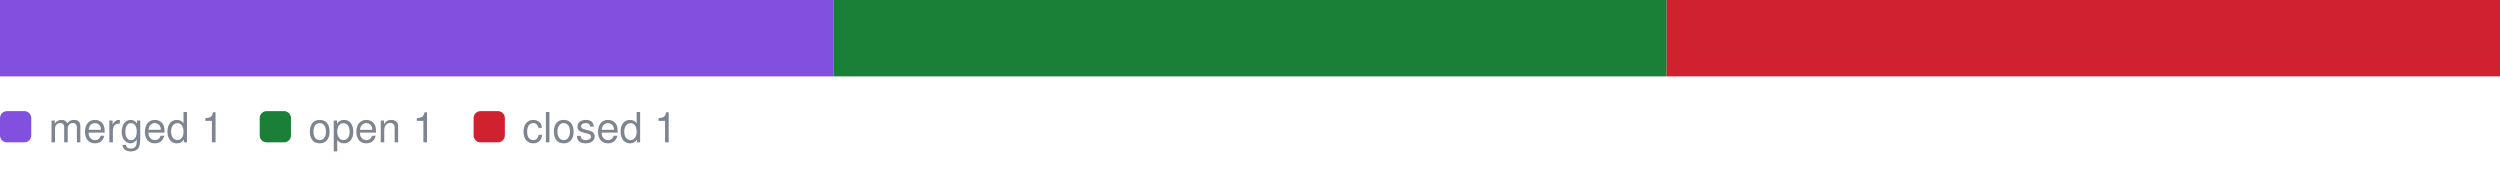
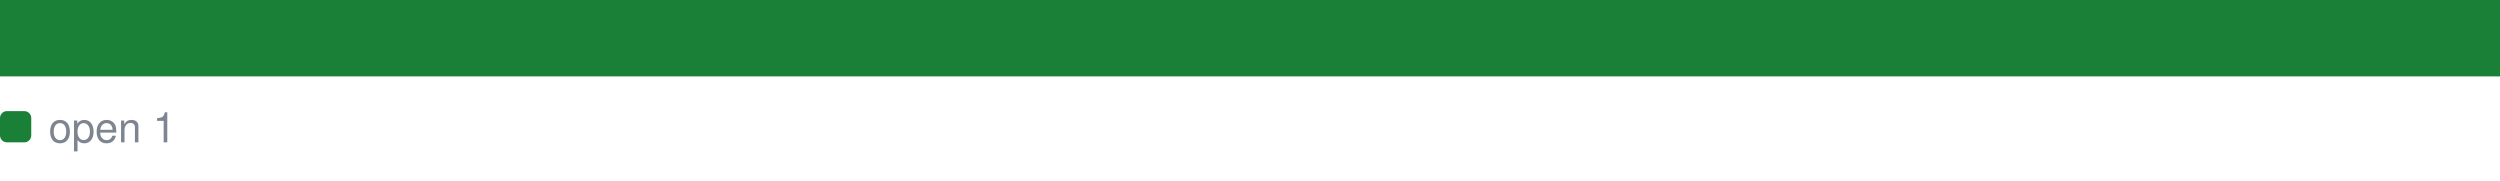
<svg xmlns="http://www.w3.org/2000/svg" width="720" height="52" viewBox="0 0 720 52" font-family="-apple-system,BlinkMacSystemFont,Segoe UI,Helvetica,Arial,sans-serif">
-   <rect x="0" y="0" width="240" height="22" fill="#8250df" />
-   <rect x="240" y="0" width="240" height="22" fill="#1a7f37" />
-   <rect x="480" y="0" width="240" height="22" fill="#cf222e" />
-   <rect x="0" y="32" width="9" height="9" rx="2" fill="#8250df" />
-   <text x="14" y="41" font-size="12" fill="#7d8590">merged 1</text>
-   <rect x="74.8" y="32" width="9" height="9" rx="2" fill="#1a7f37" />
-   <text x="88.8" y="41" font-size="12" fill="#7d8590">open 1</text>
-   <rect x="136.4" y="32" width="9" height="9" rx="2" fill="#cf222e" />
-   <text x="150.4" y="41" font-size="12" fill="#7d8590">closed 1</text>
+   <rect x="0" y="0" width="720" height="22" fill="#1a7f37" />
+   <rect x="0" y="32" width="9" height="9" rx="2" fill="#1a7f37" />
+   <text x="14" y="41" font-size="12" fill="#7d8590">open 1</text>
</svg>
